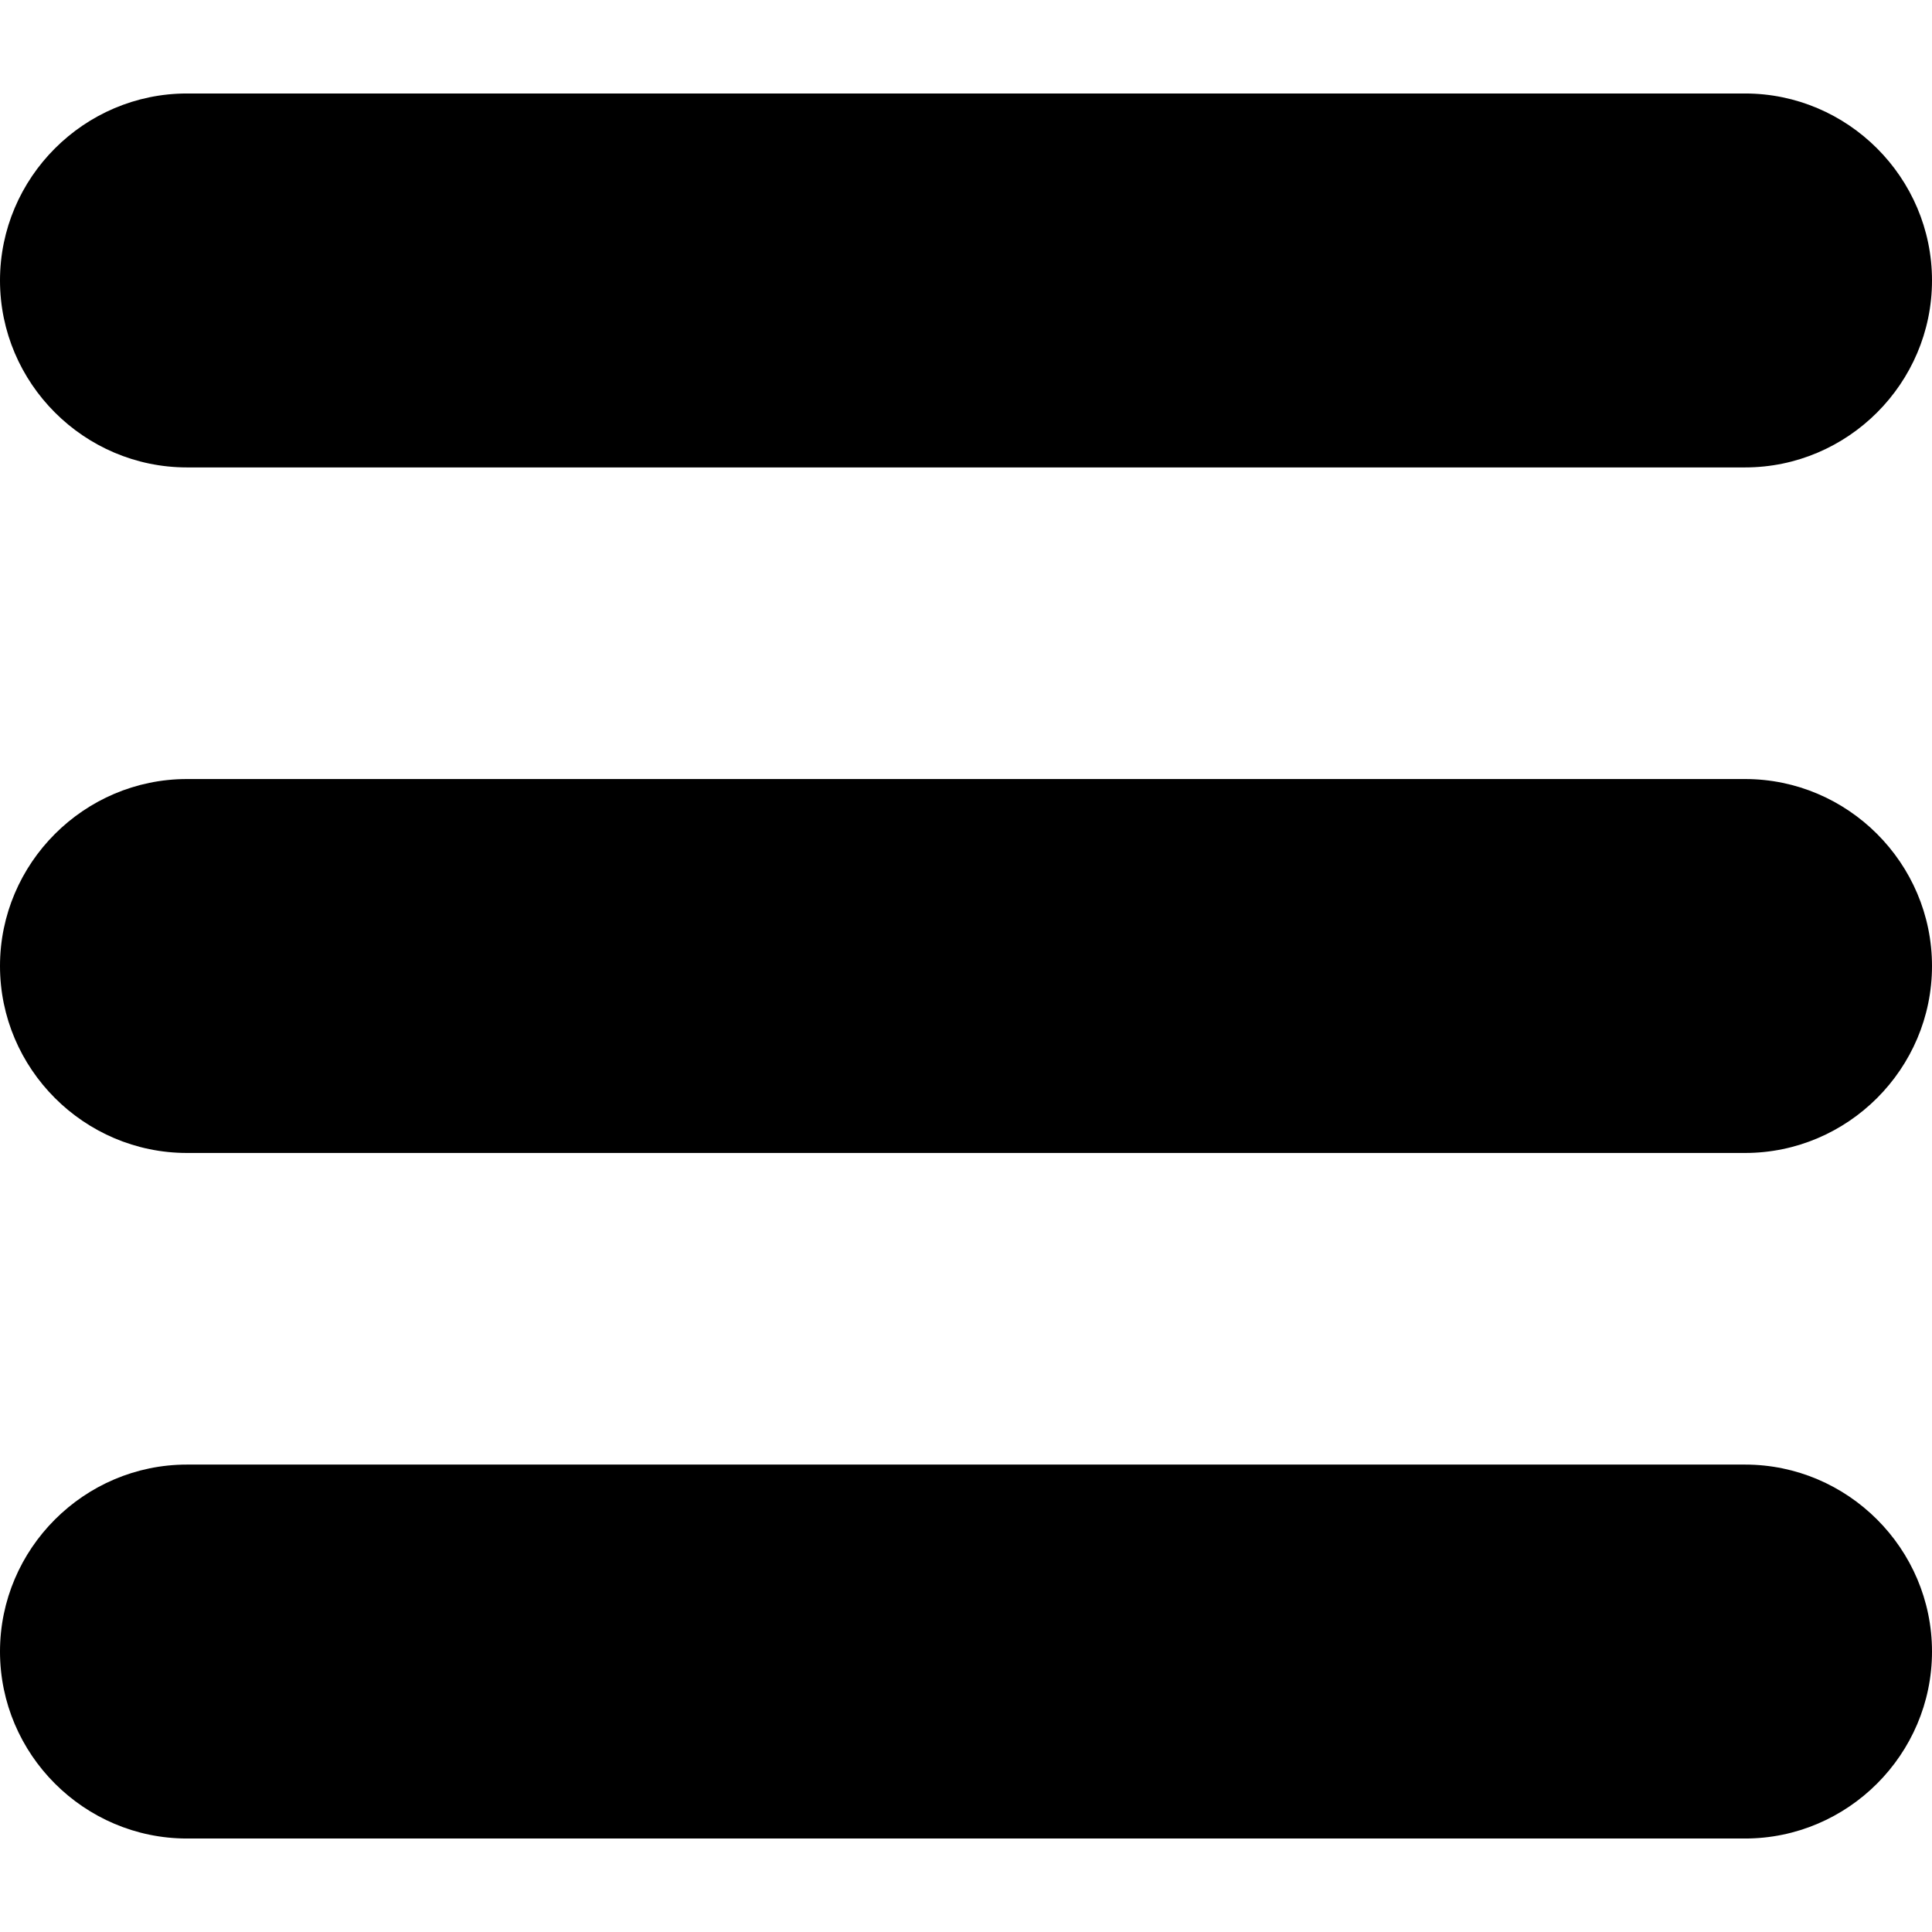
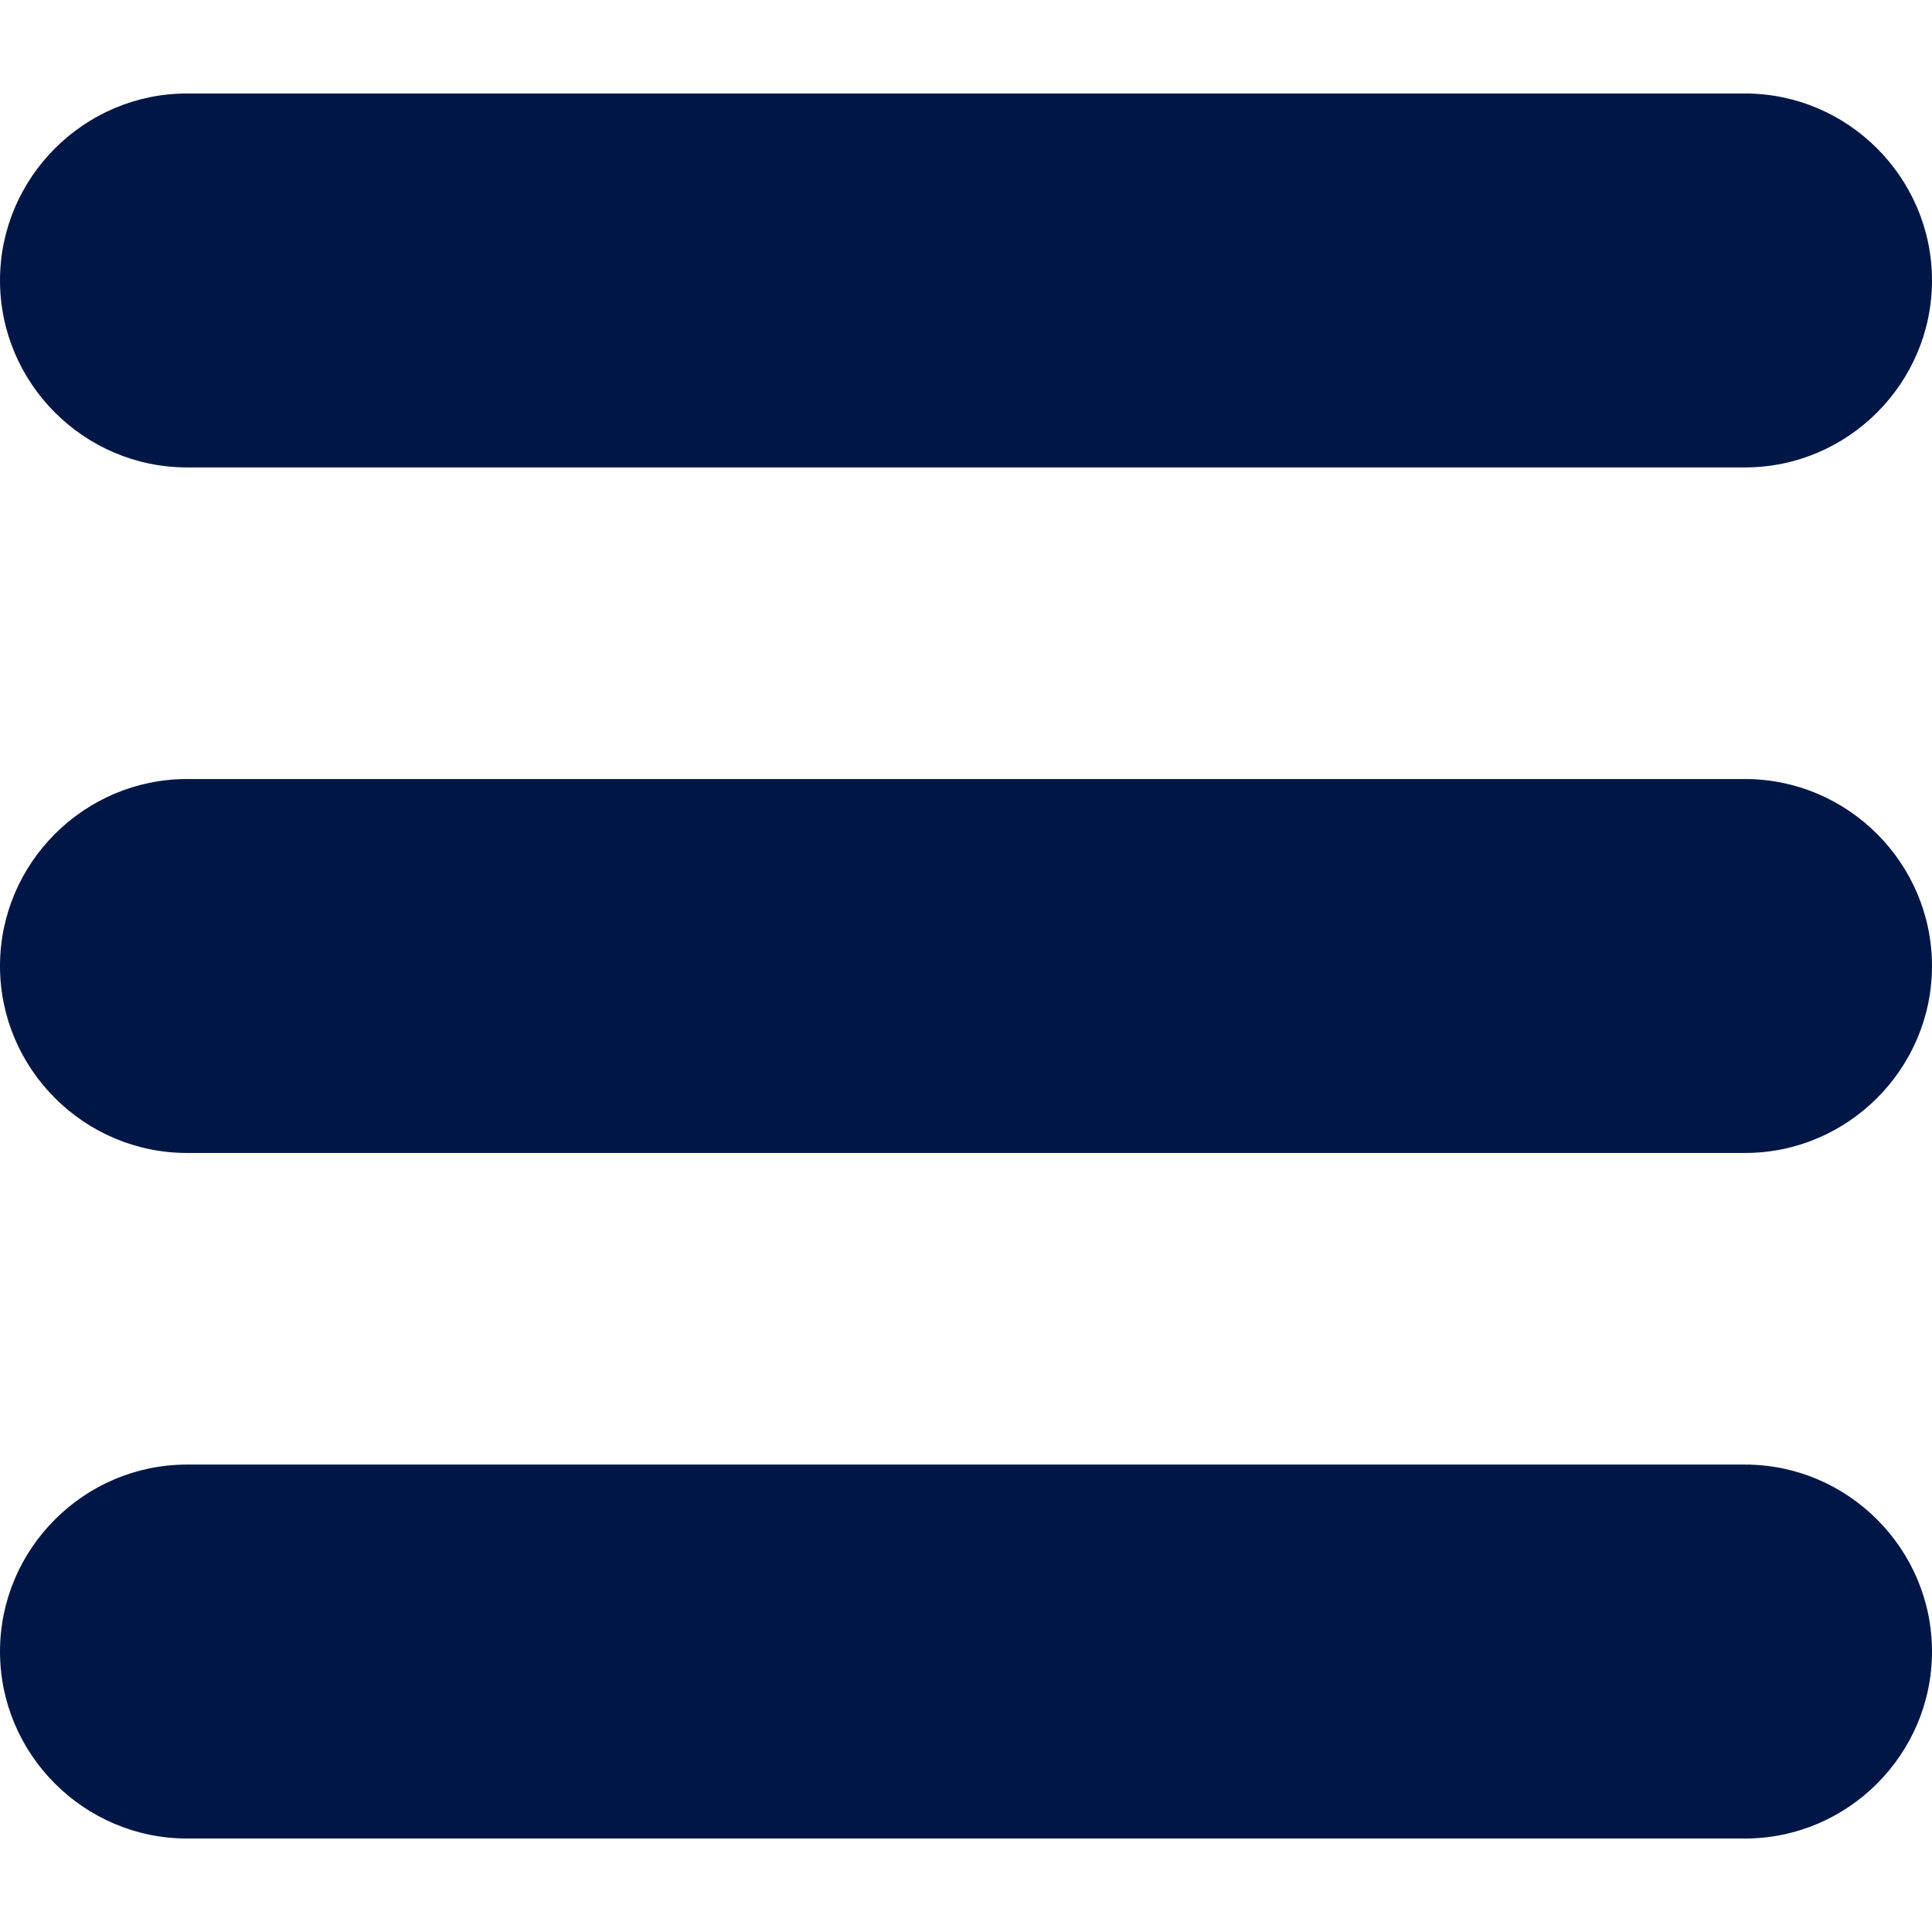
<svg xmlns="http://www.w3.org/2000/svg" version="1.1" id="Capa_1" x="0px" y="0px" width="124px" height="124px" viewBox="0 0 124 124" style="enable-background:new 0 0 124 124;" xml:space="preserve">
  <g>
-     <path d="M112,6H12C5.4,6,0,11.4,0,18s5.4,12,12,12h100c6.6,0,12-5.4,12-12S118.6,6,112,6z" />
-     <path d="M112,50H12C5.4,50,0,55.4,0,62c0,6.6,5.4,12,12,12h100c6.6,0,12-5.4,12-12C124,55.4,118.6,50,112,50z" />
-     <path d="M112,94H12c-6.6,0-12,5.4-12,12s5.4,12,12,12h100c6.6,0,12-5.4,12-12S118.6,94,112,94z" />
+     <path fill="#001746" d="M112,6H12C5.4,6,0,11.4,0,18s5.4,12,12,12h100c6.6,0,12-5.4,12-12S118.6,6,112,6z" />
+     <path fill="#001746" d="M112,50H12C5.4,50,0,55.4,0,62c0,6.6,5.4,12,12,12h100c6.6,0,12-5.4,12-12C124,55.4,118.6,50,112,50z" />
+     <path fill="#001746" d="M112,94H12c-6.6,0-12,5.4-12,12s5.4,12,12,12h100c6.6,0,12-5.4,12-12S118.6,94,112,94z" />
  </g>
-   <g>
- </g>
-   <g>
- </g>
-   <g>
- </g>
-   <g>
- </g>
-   <g>
- </g>
-   <g>
- </g>
-   <g>
- </g>
-   <g>
- </g>
-   <g>
- </g>
-   <g>
- </g>
-   <g>
- </g>
-   <g>
- </g>
-   <g>
- </g>
-   <g>
- </g>
-   <g>
- </g>
</svg>
